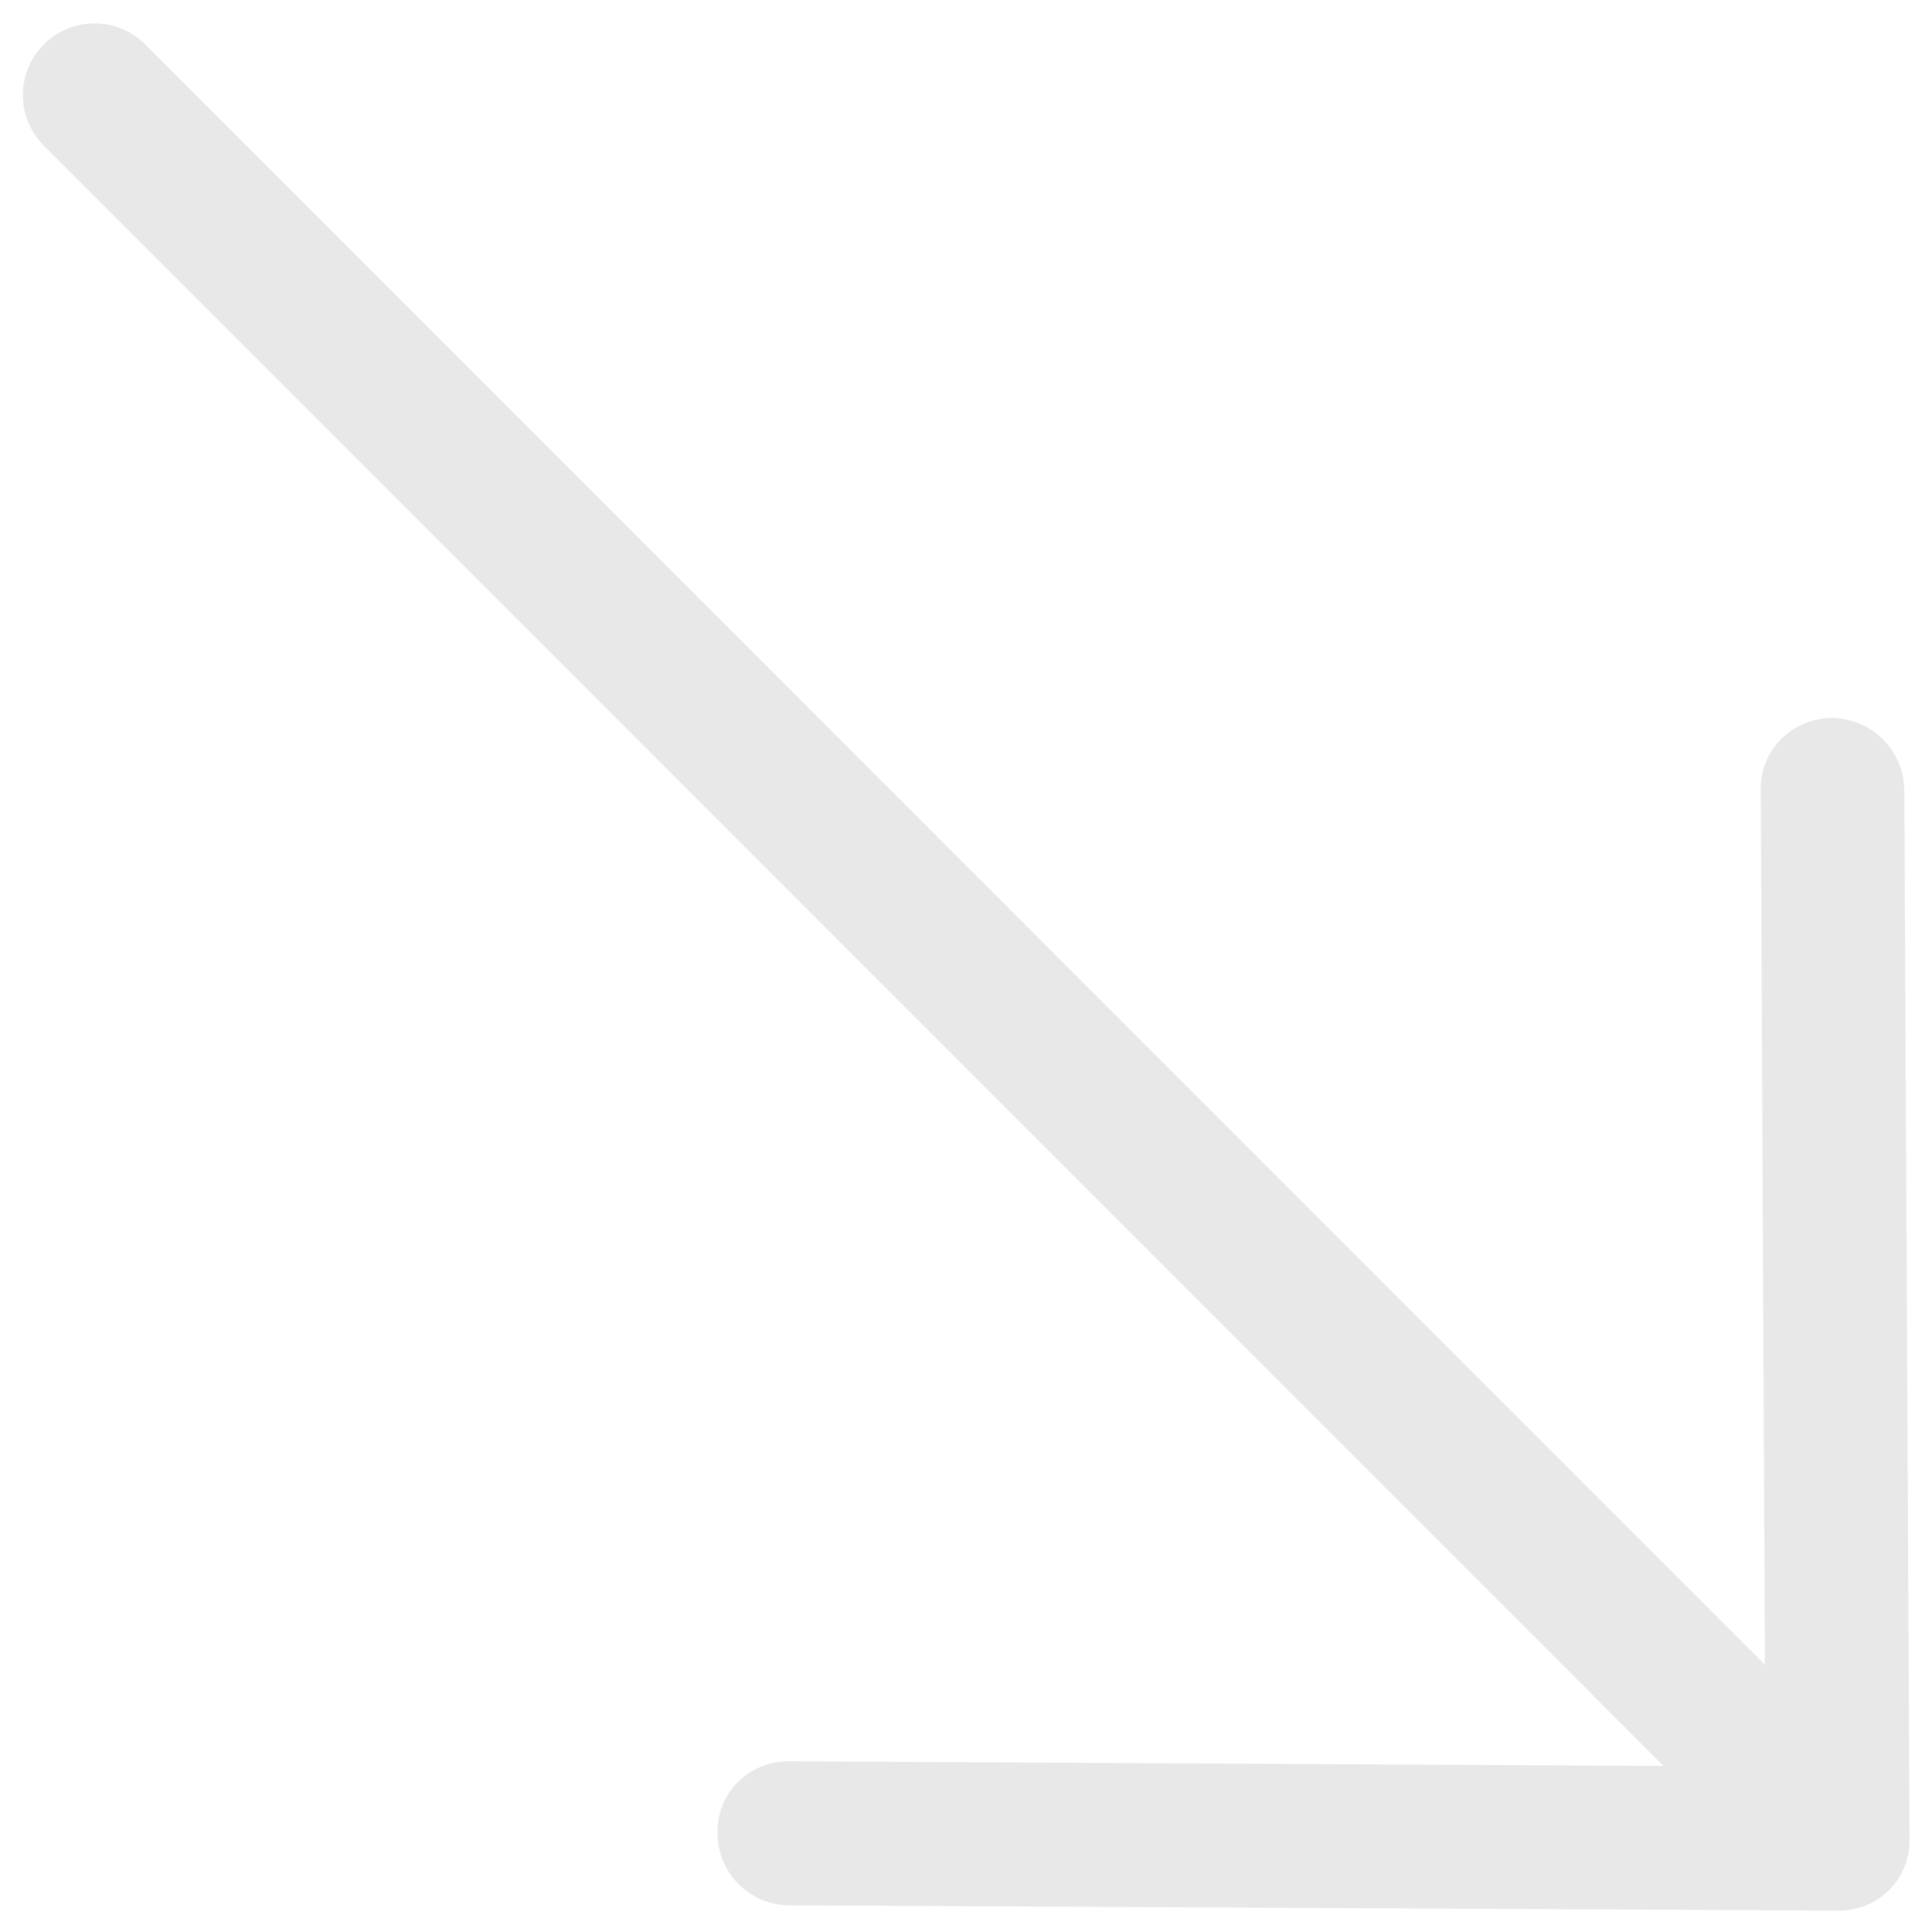
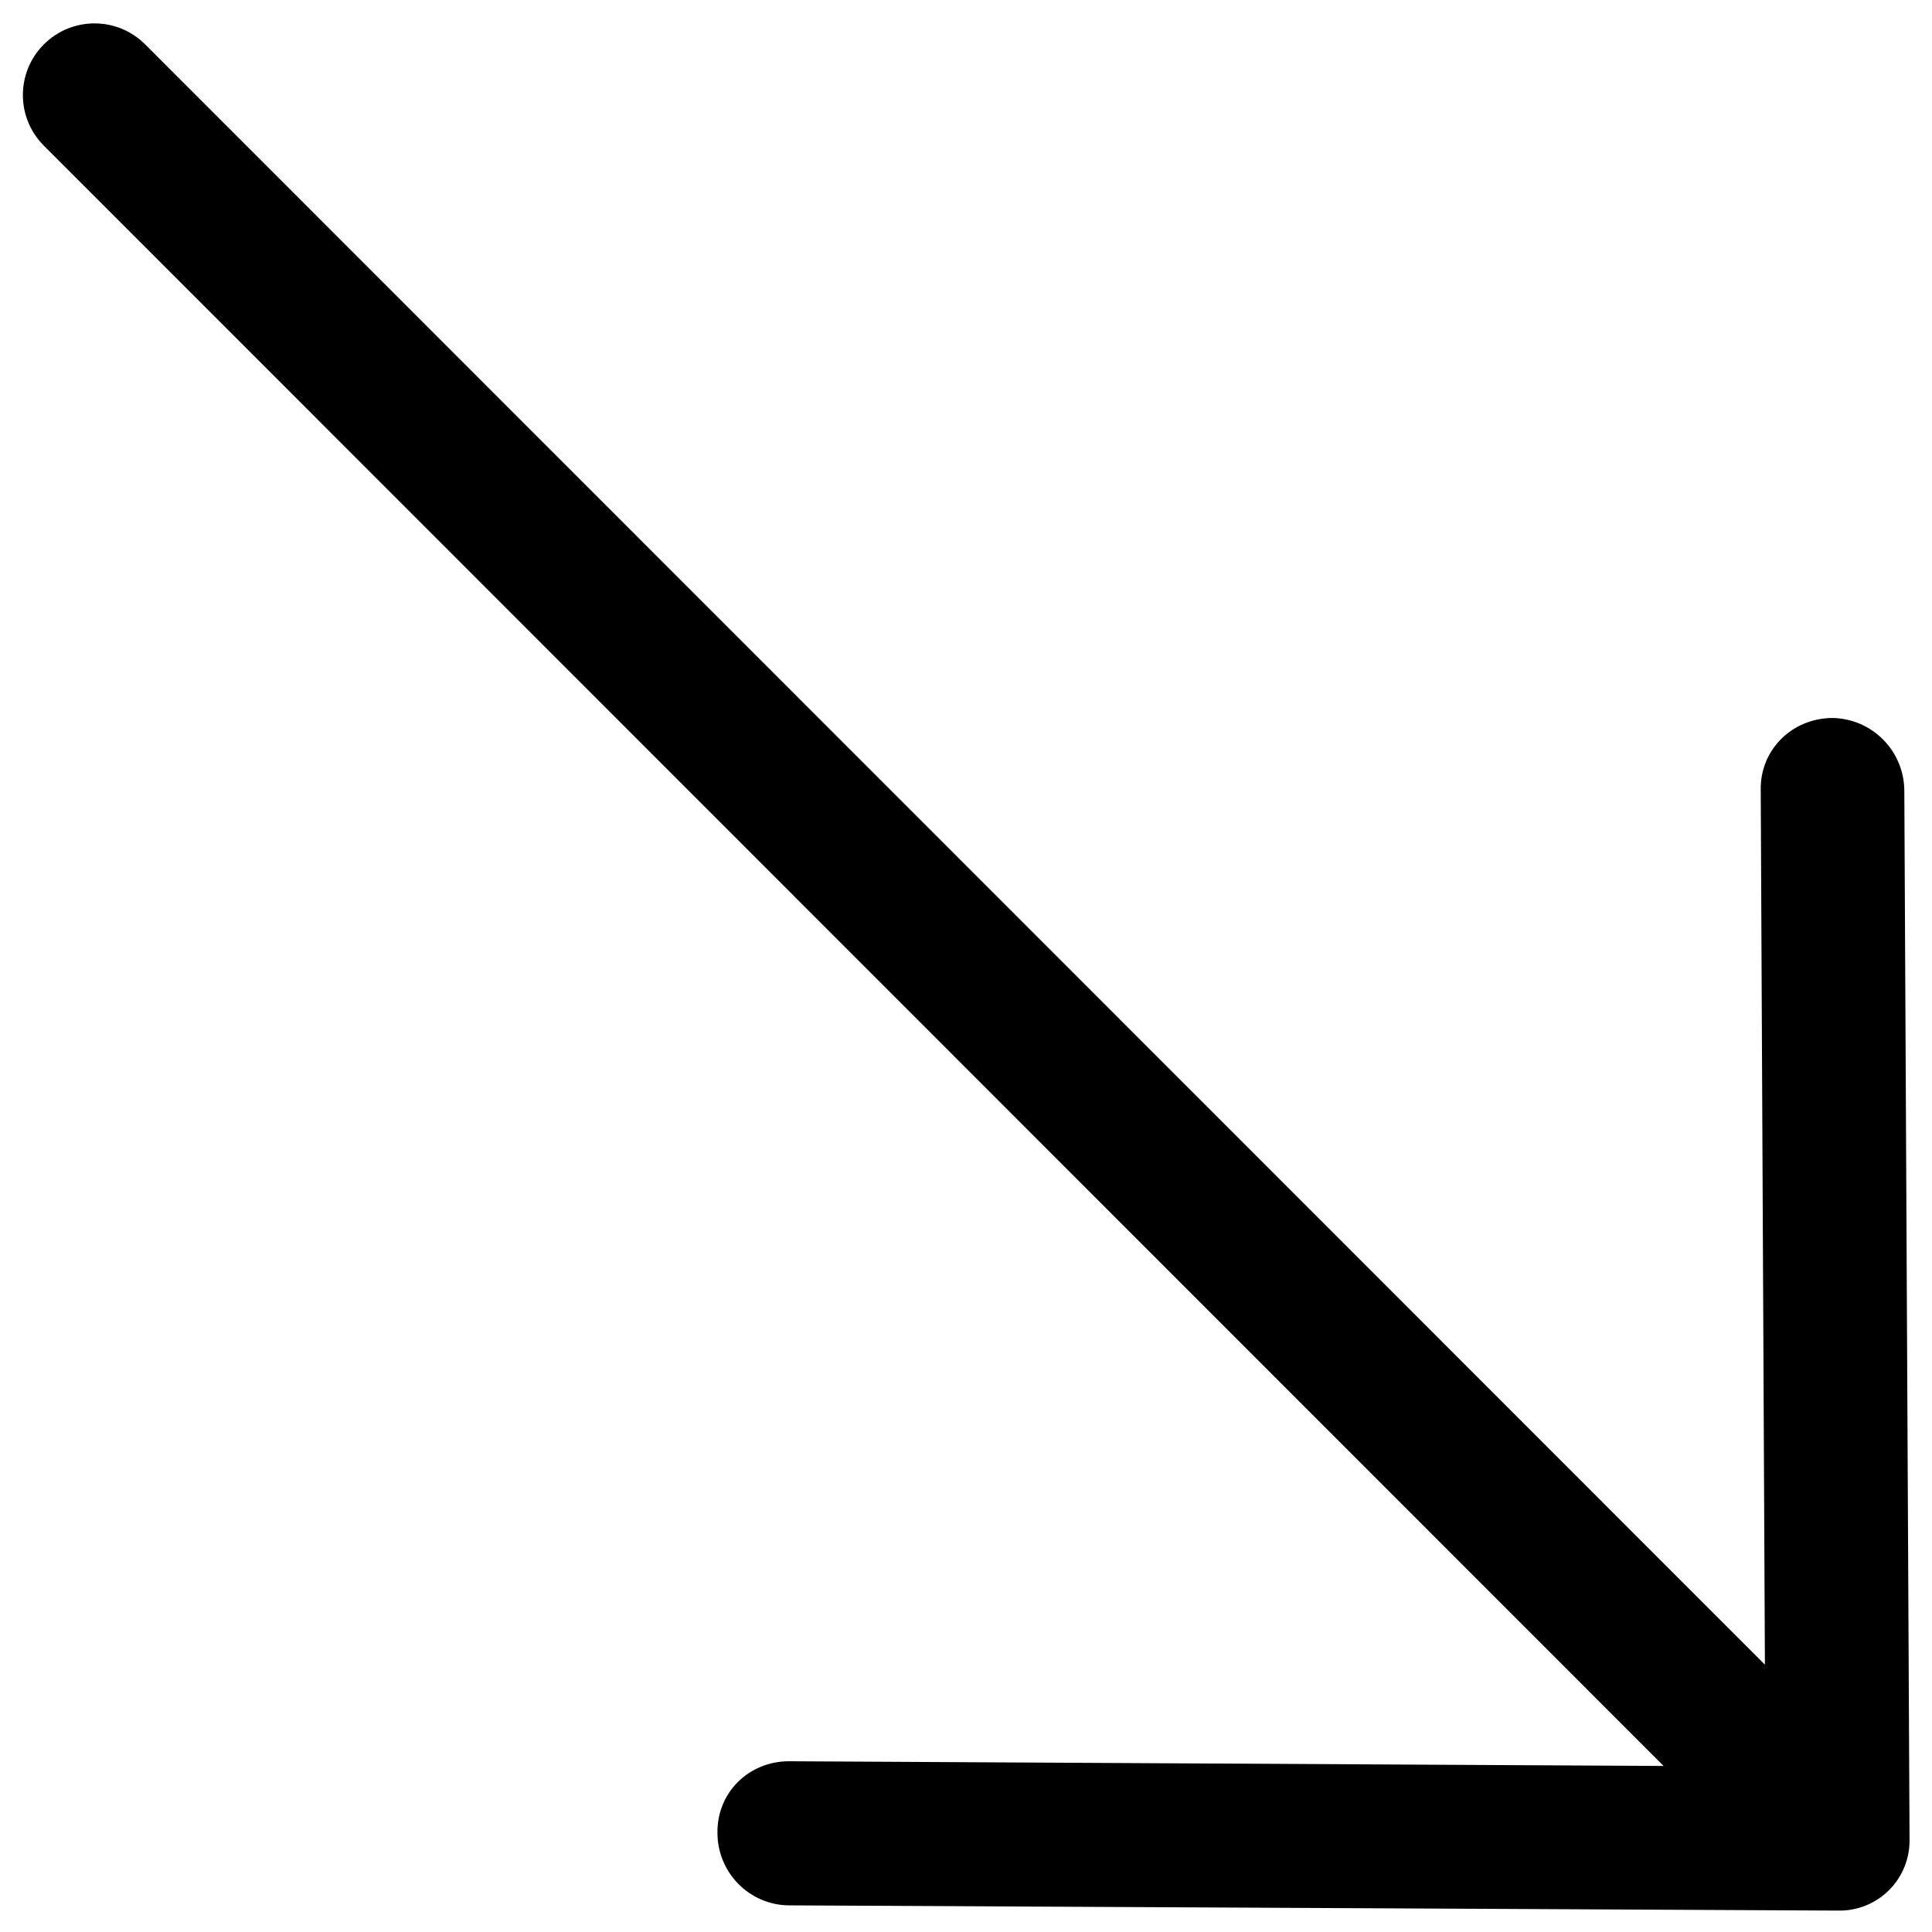
<svg xmlns="http://www.w3.org/2000/svg" xmlns:xlink="http://www.w3.org/1999/xlink" width="37" height="37" viewBox="0 0 37 37">
  <defs>
    <path id="a50fa" d="M1038.1 1359.75c-.77 0-1.39.6-1.38 1.37l.08 16.76-31.02-31.03a1.37 1.37 0 1 0-1.94 1.94l31.02 31.03-16.75-.09c-.77 0-1.38.6-1.37 1.37 0 .77.62 1.39 1.38 1.39l20.08.1a1.34 1.34 0 0 0 1.37-1.37l-.1-20.07a1.4 1.4 0 0 0-1.38-1.4z" />
  </defs>
  <g>
-     <g opacity=".3" transform="translate(-1003 -1346)">
-       <g opacity=".3">
+     <g transform="translate(-1003 -1346)">
+       <g>
        <use xlink:href="#a50fa" />
      </g>
    </g>
  </g>
</svg>
